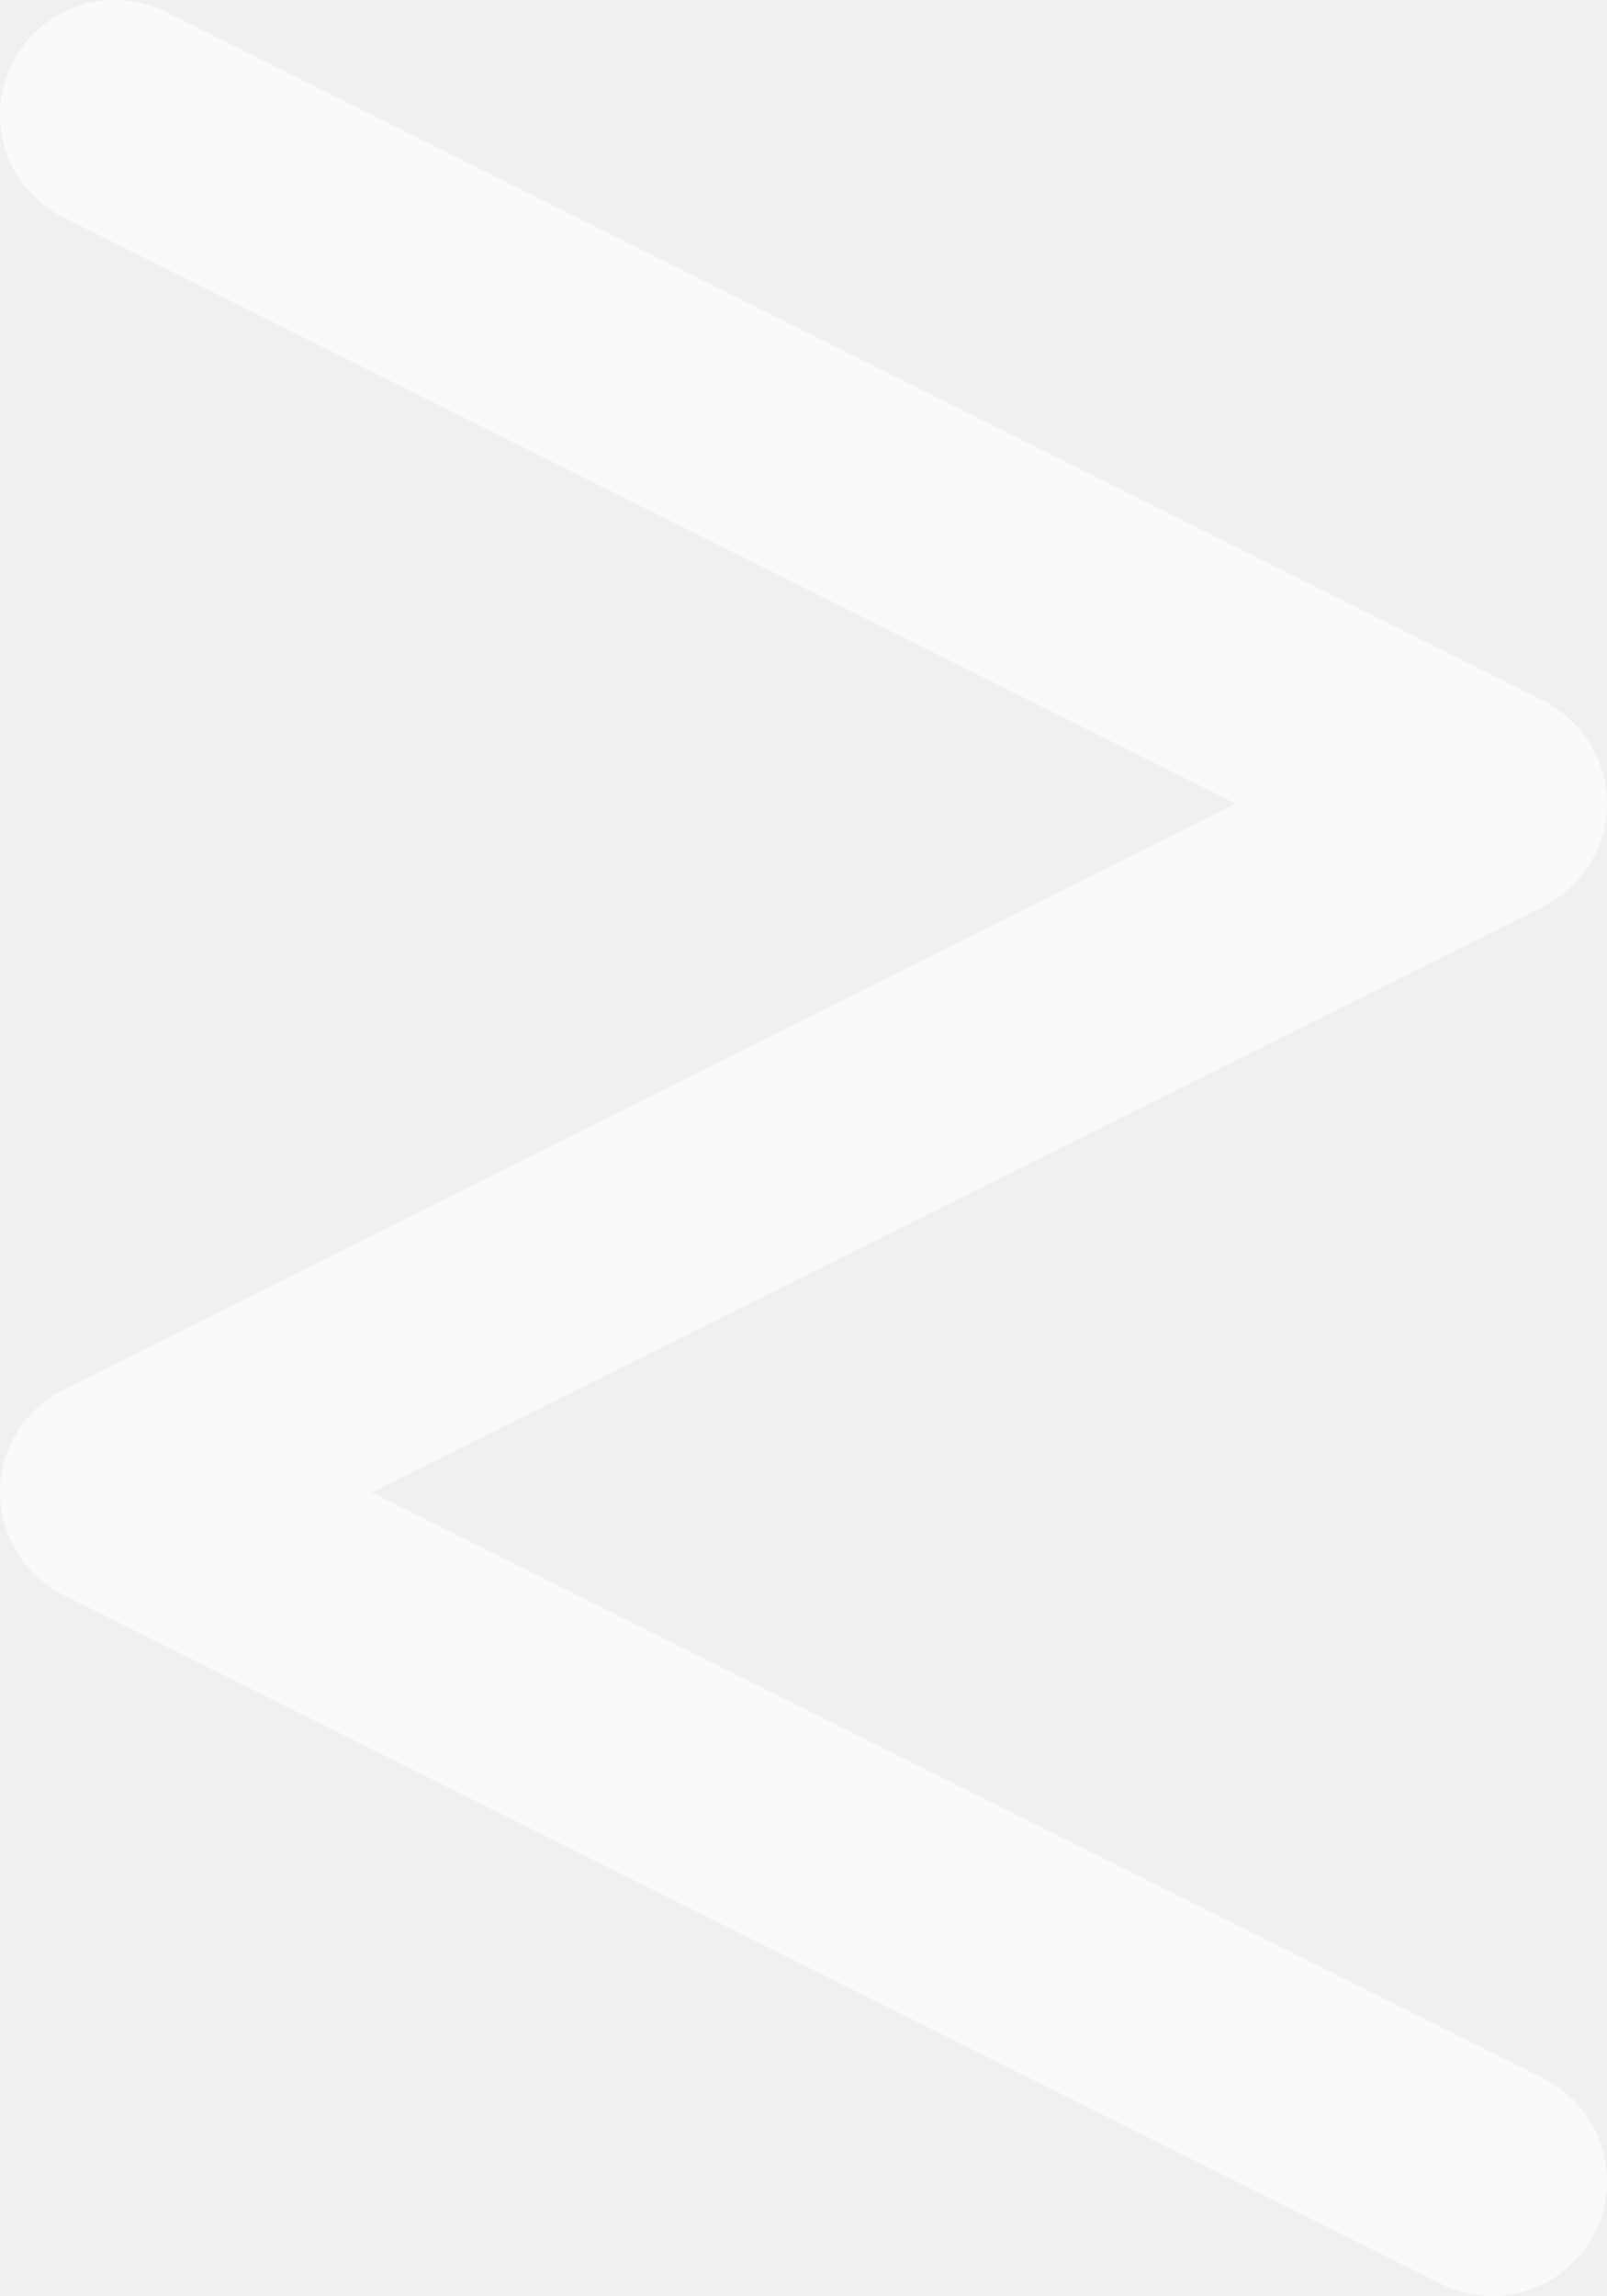
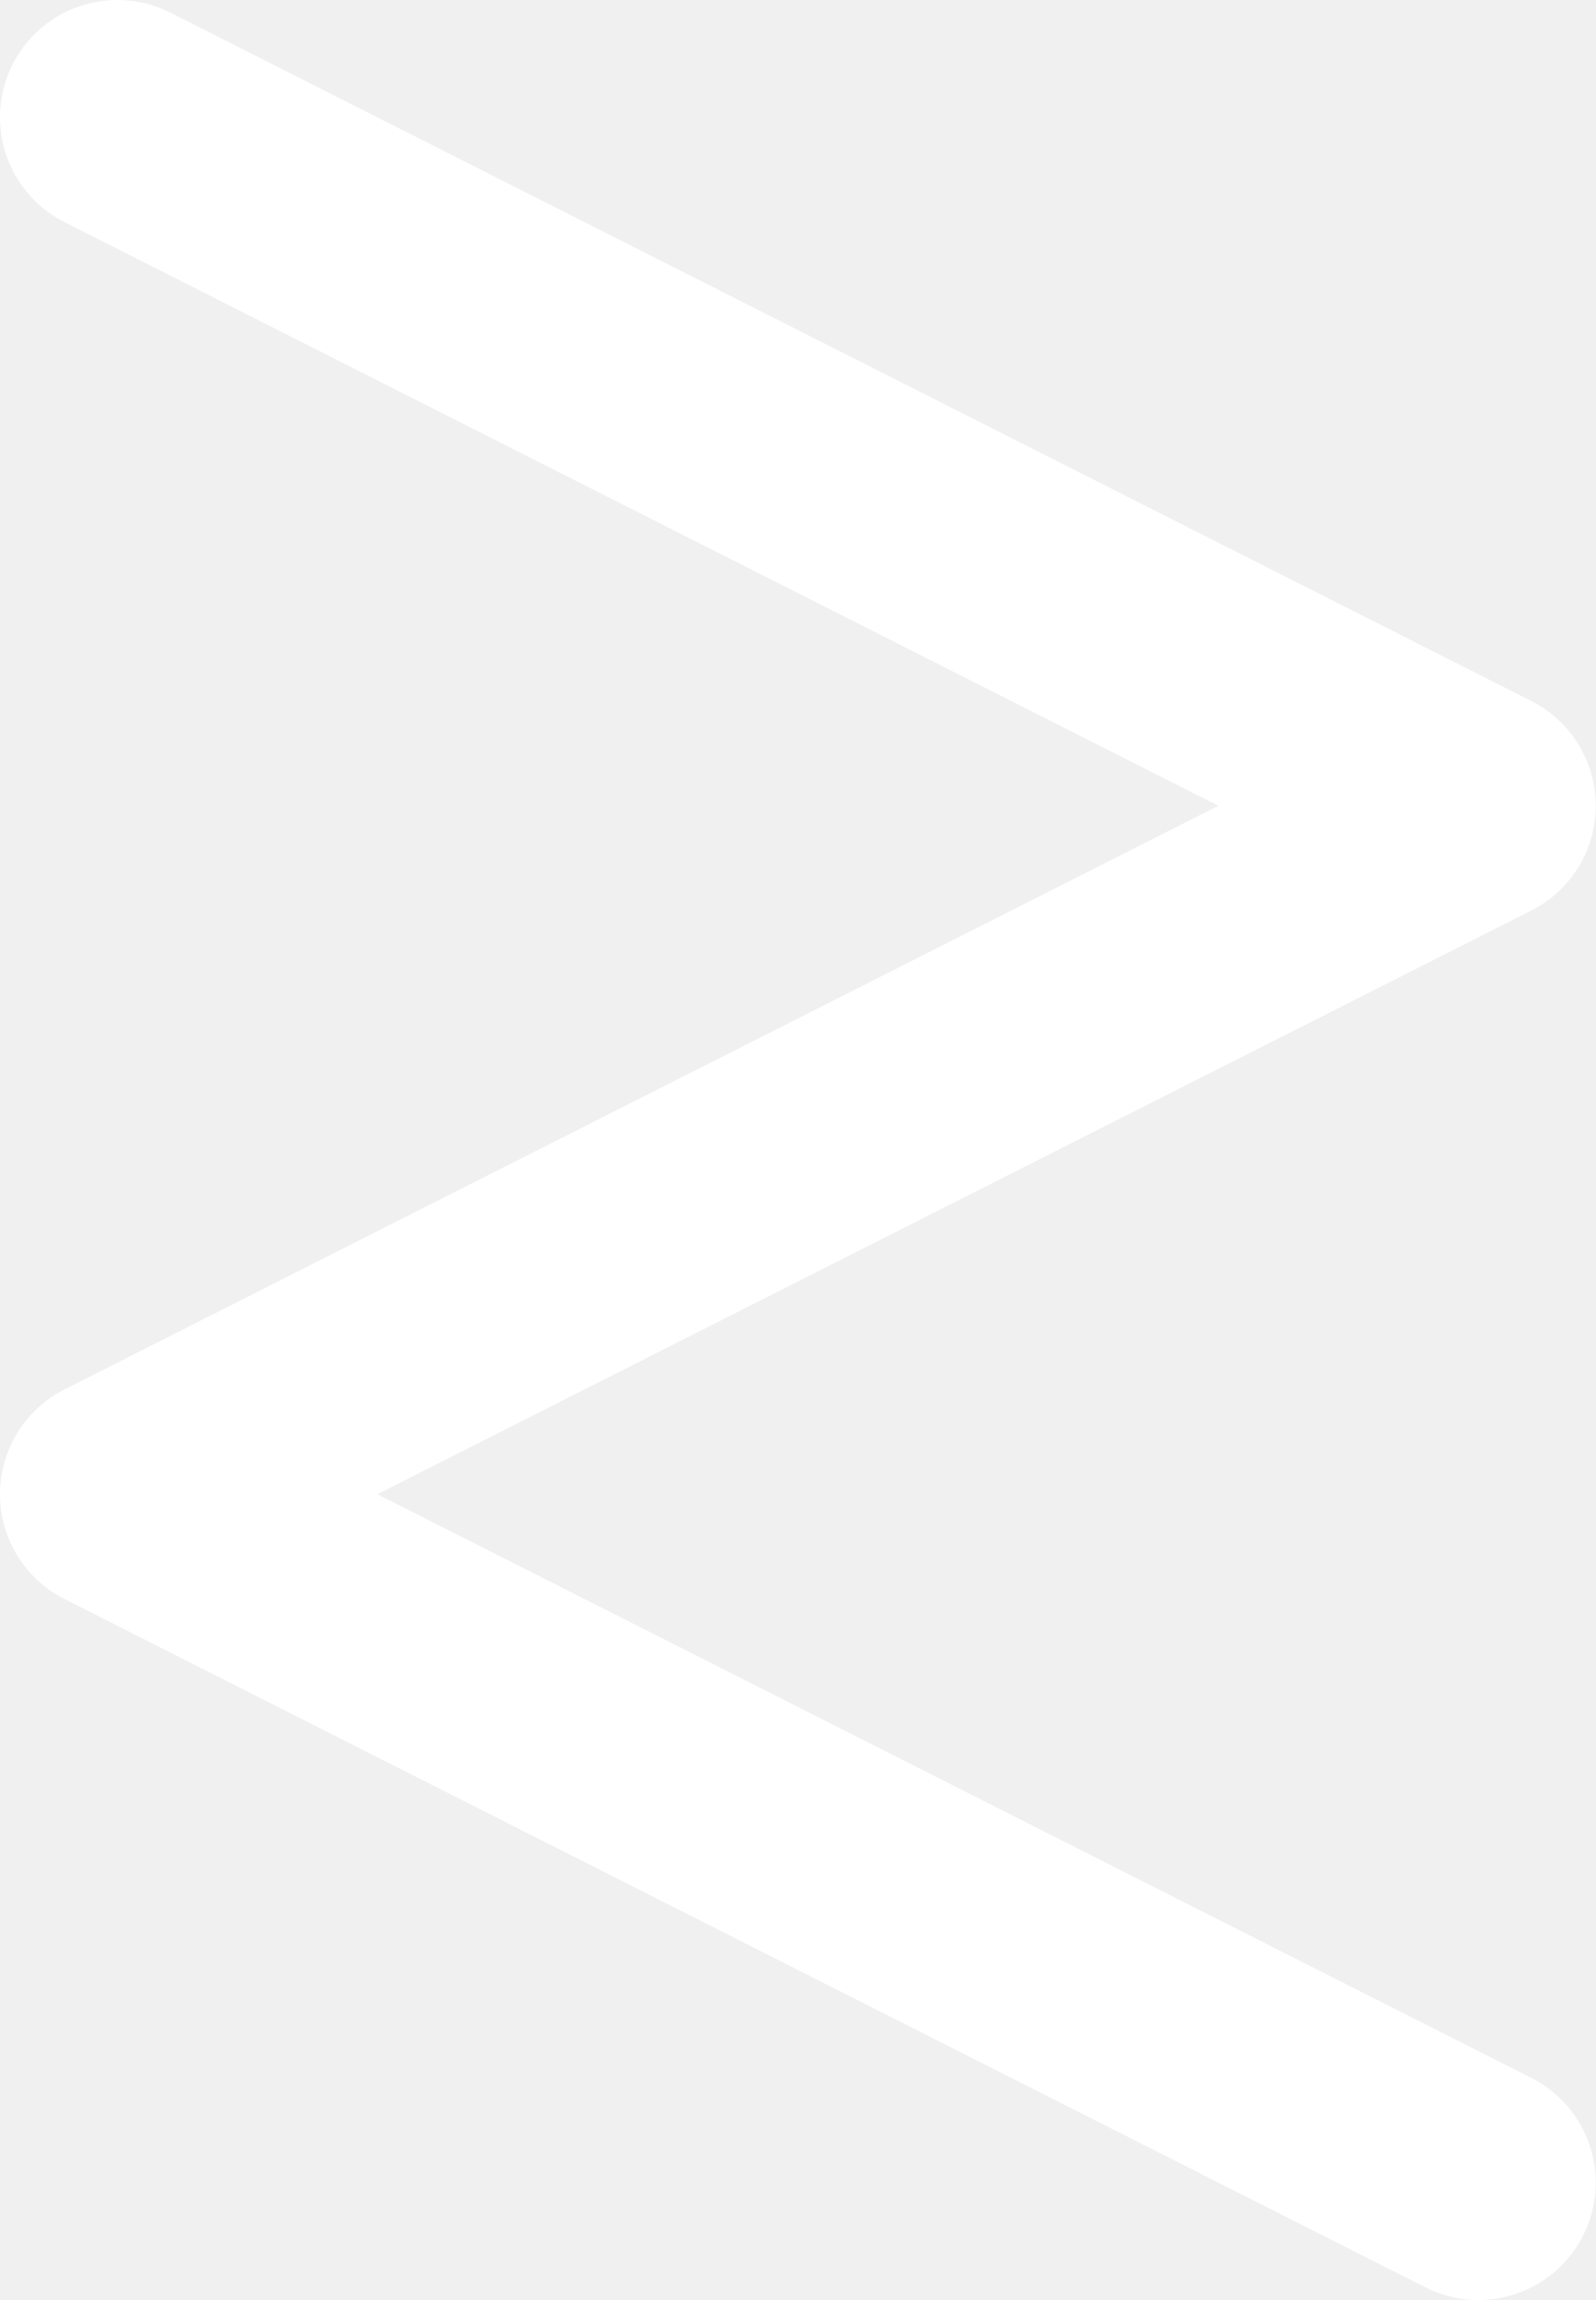
- <svg xmlns="http://www.w3.org/2000/svg" width="14" height="20" viewBox="0 0 14 20" fill="none">
-   <path d="M1 1C5.686 3.343 13 7 13 7L1 13L13 19" stroke="#FAFAFA" stroke-width="2" stroke-linecap="round" stroke-linejoin="round" />
+ <svg xmlns="http://www.w3.org/2000/svg" width="68" height="98" viewBox="0 0 68 98" fill="none">
+   <path d="M5 5C27.65 16.455 63 34.333 63 34.333L5 63.667L63 93" stroke="white" stroke-width="10" stroke-linecap="round" stroke-linejoin="round" />
</svg>
